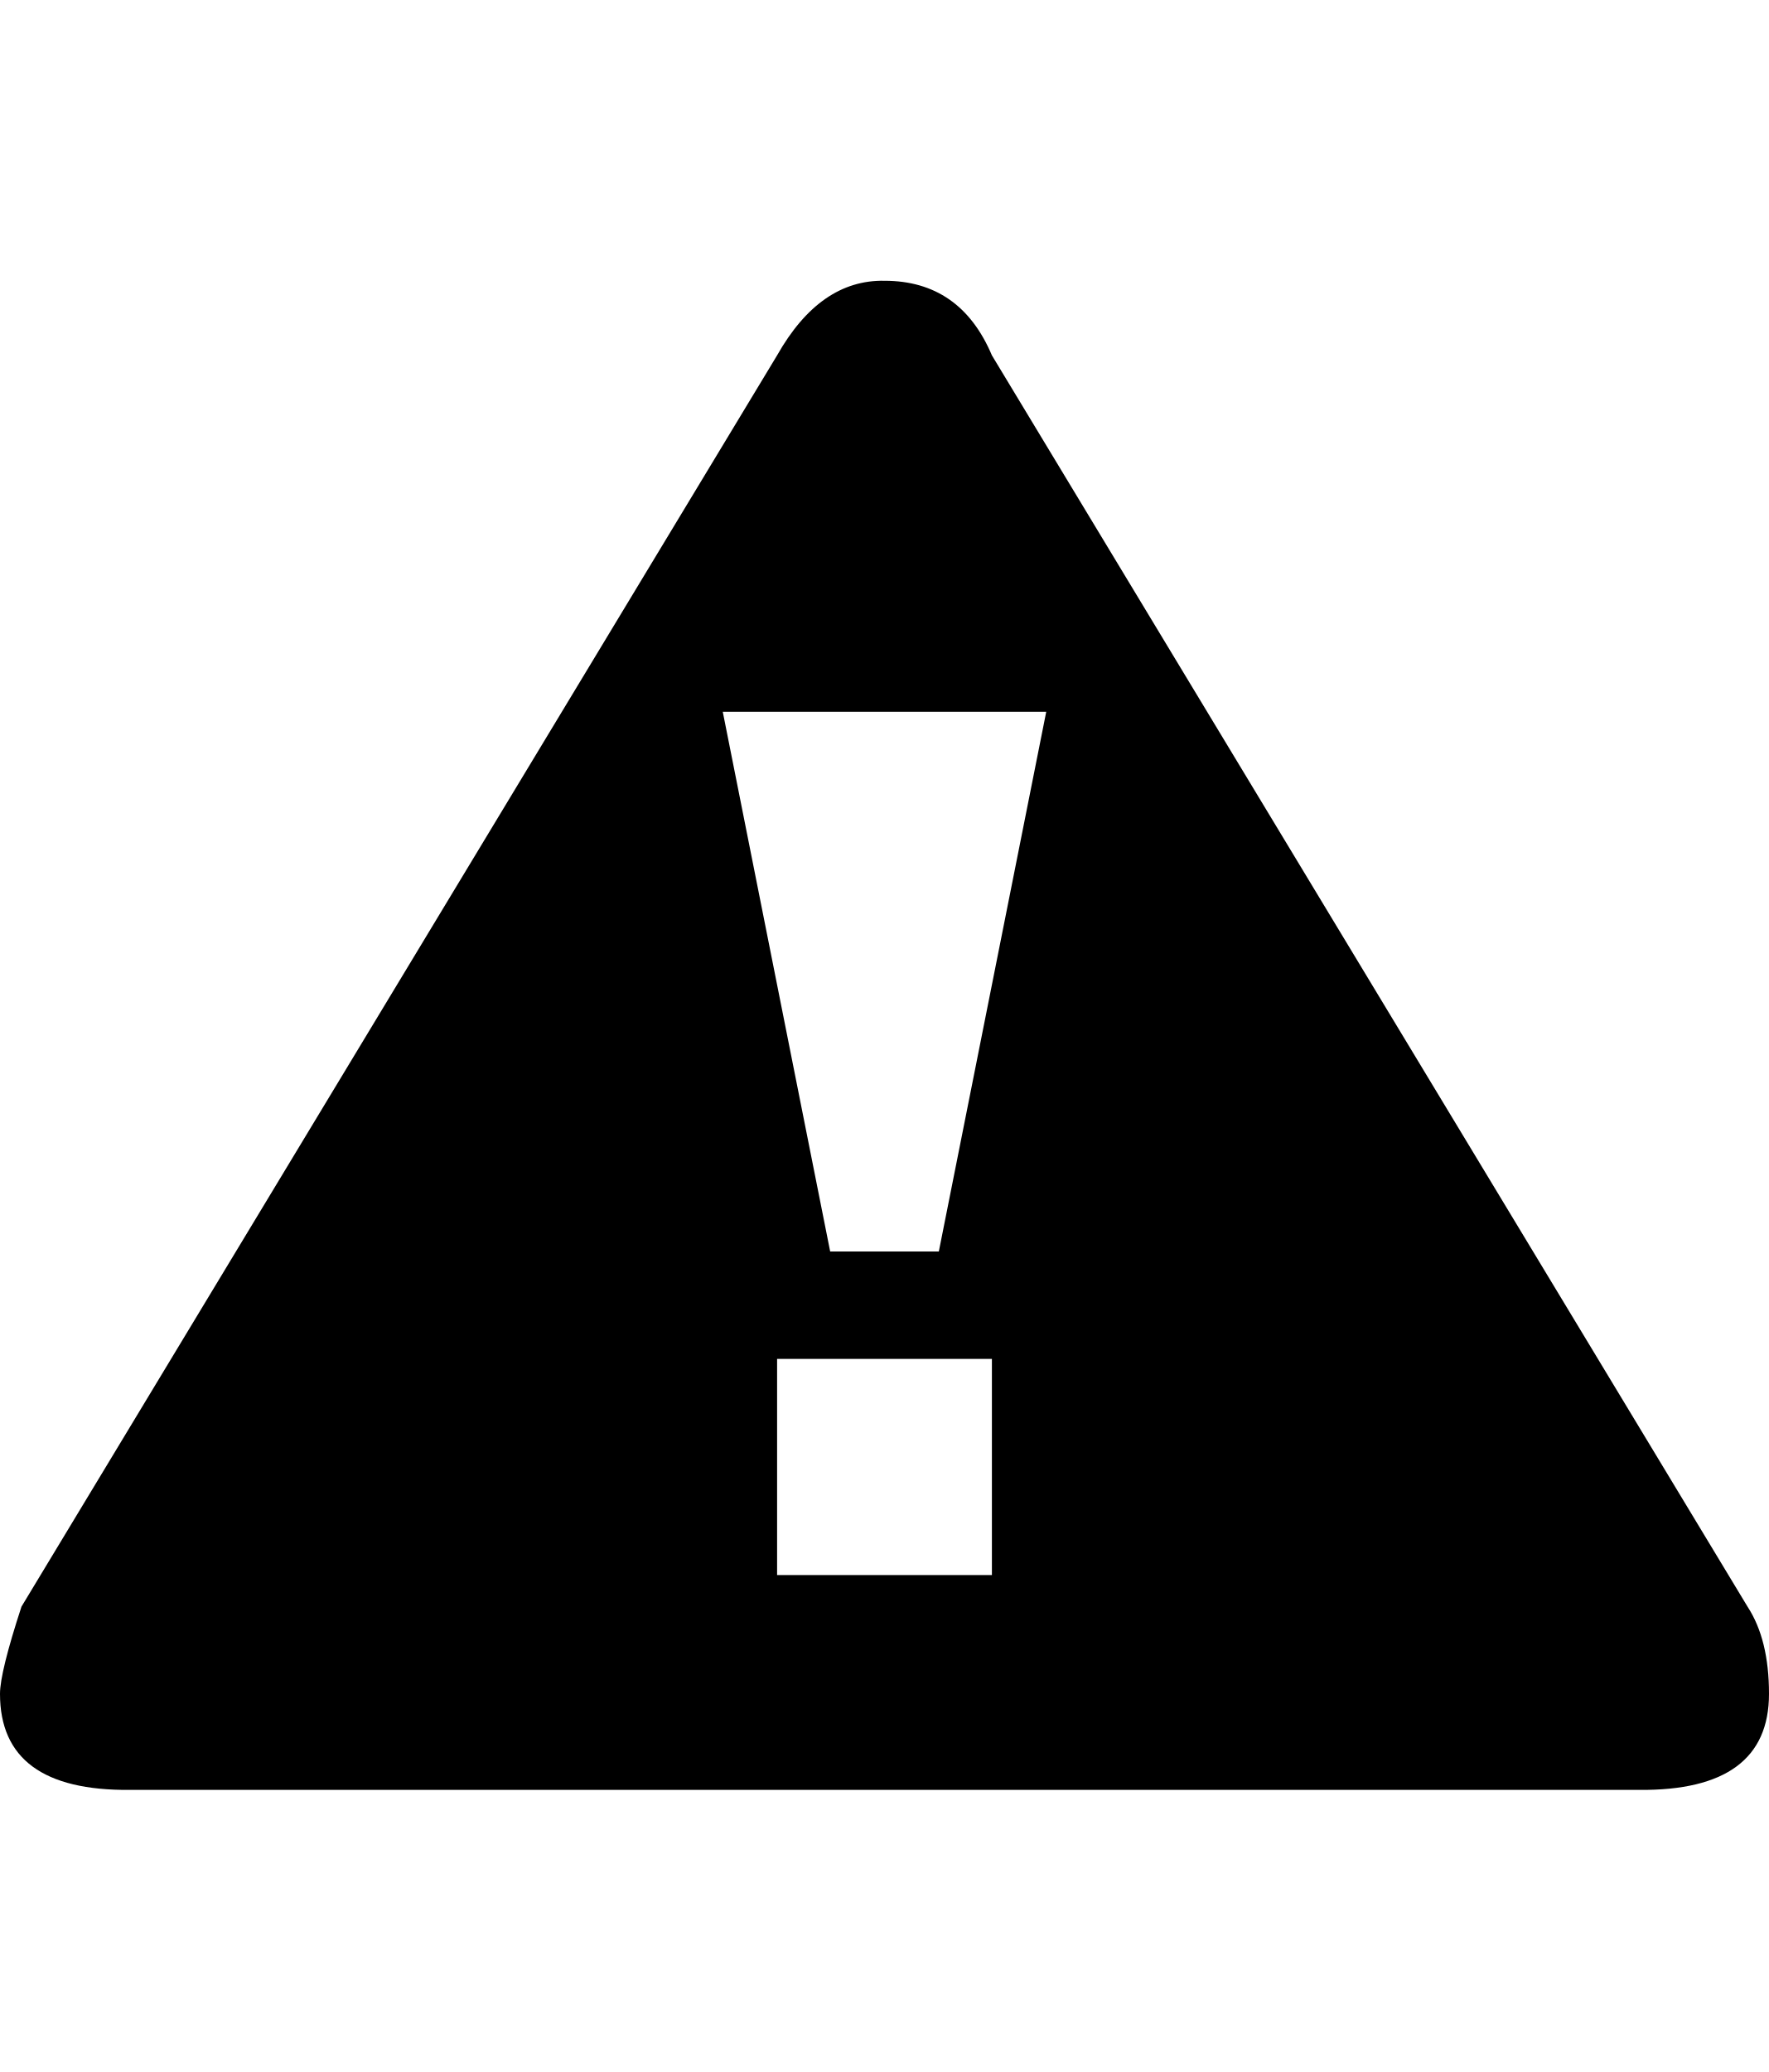
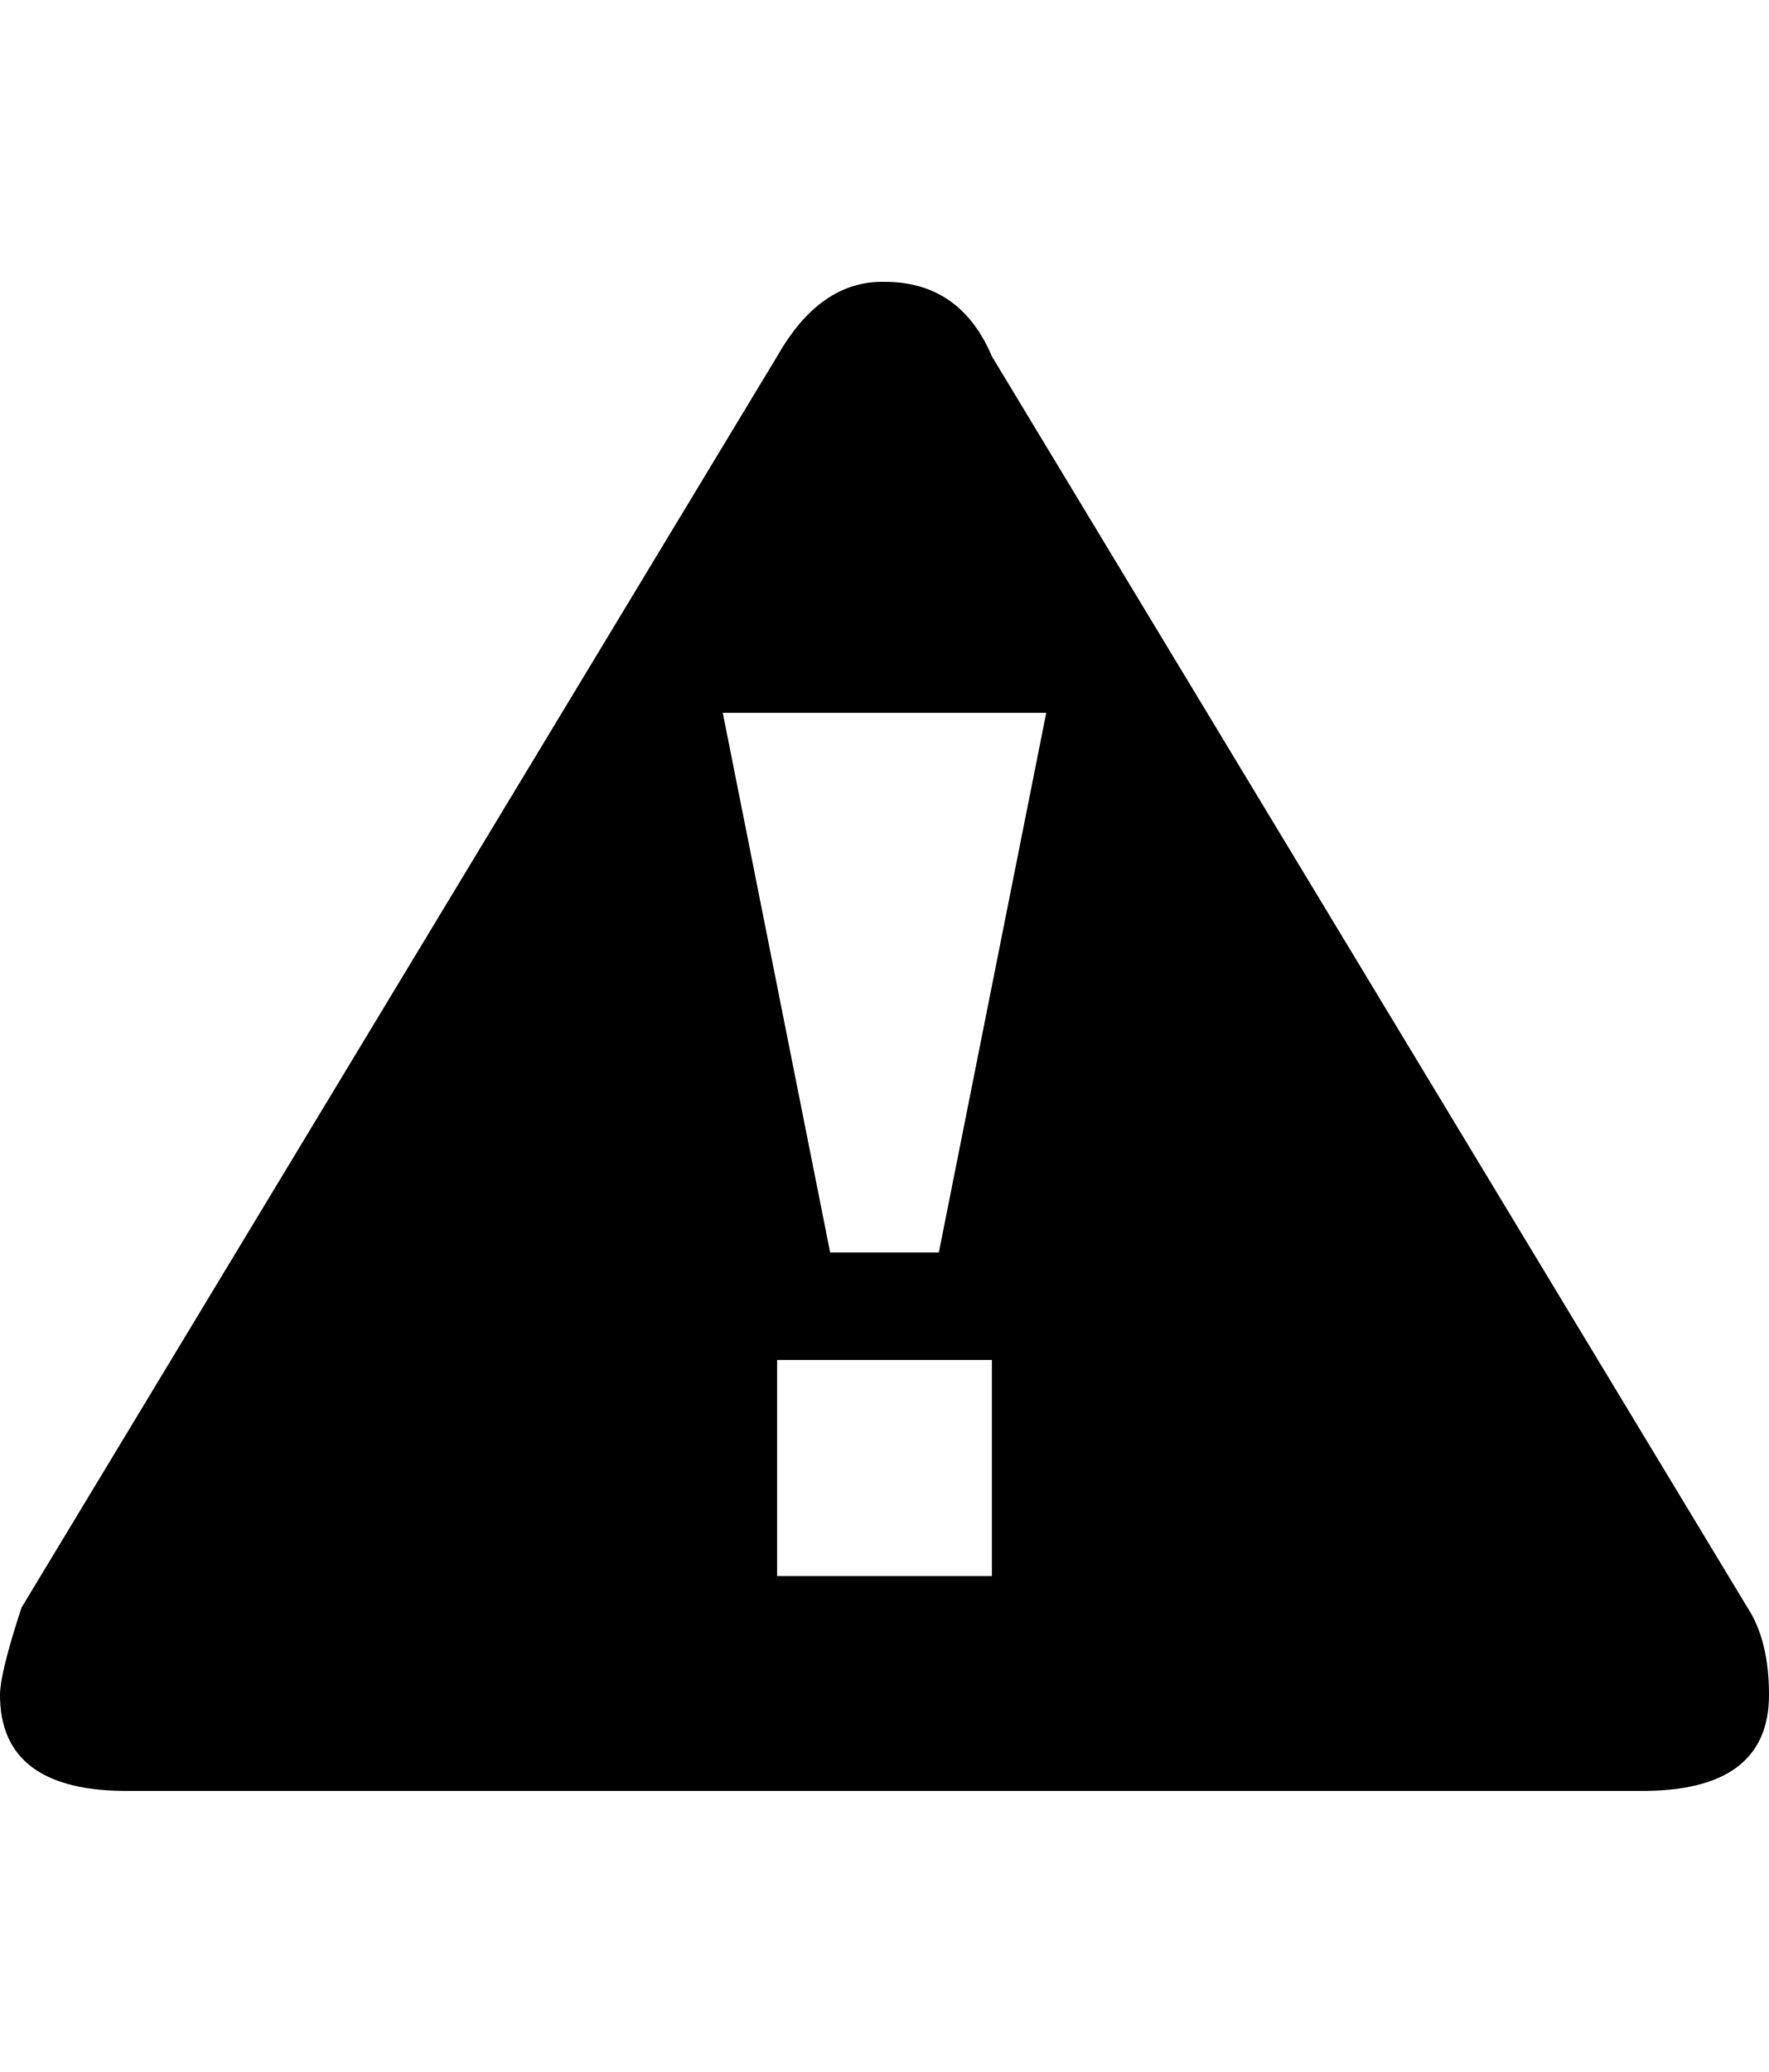
<svg xmlns="http://www.w3.org/2000/svg" height="1000" width="854">
-   <path d="M0 817.49q0 -10.37 10.37 -42.09l364.78 -603.9q20.74 -36.6 51.85 -35.99 36.6 0 51.85 35.99l364.78 603.9q10.37 15.86 10.37 42.09 0 46.97 -62.83 46.36l-728.34 0q-62.83 .61 -62.83 -46.36zm348.92 -473.97l51.85 260.47l52.46 0l51.85 -260.47l-156.16 0zm26.23 416.63l103.7 0l0 -104.31l-103.7 0l0 104.31z" />
+   <path d="M0 817.99q0 -10.37 10.37 -42.09l364.78 -603.9q20.74 -36.6 51.85 -35.99 36.6 0 51.85 35.99l364.78 603.9q10.37 15.86 10.37 42.09 0 46.97 -62.83 46.36l-728.34 0q-62.83 .61 -62.83 -46.36zm348.92 -473.97l51.85 260.47l52.46 0l51.85 -260.47l-156.16 0zm26.23 416.63l103.7 0l0 -104.31l-103.7 0l0 104.31z" />
</svg>
